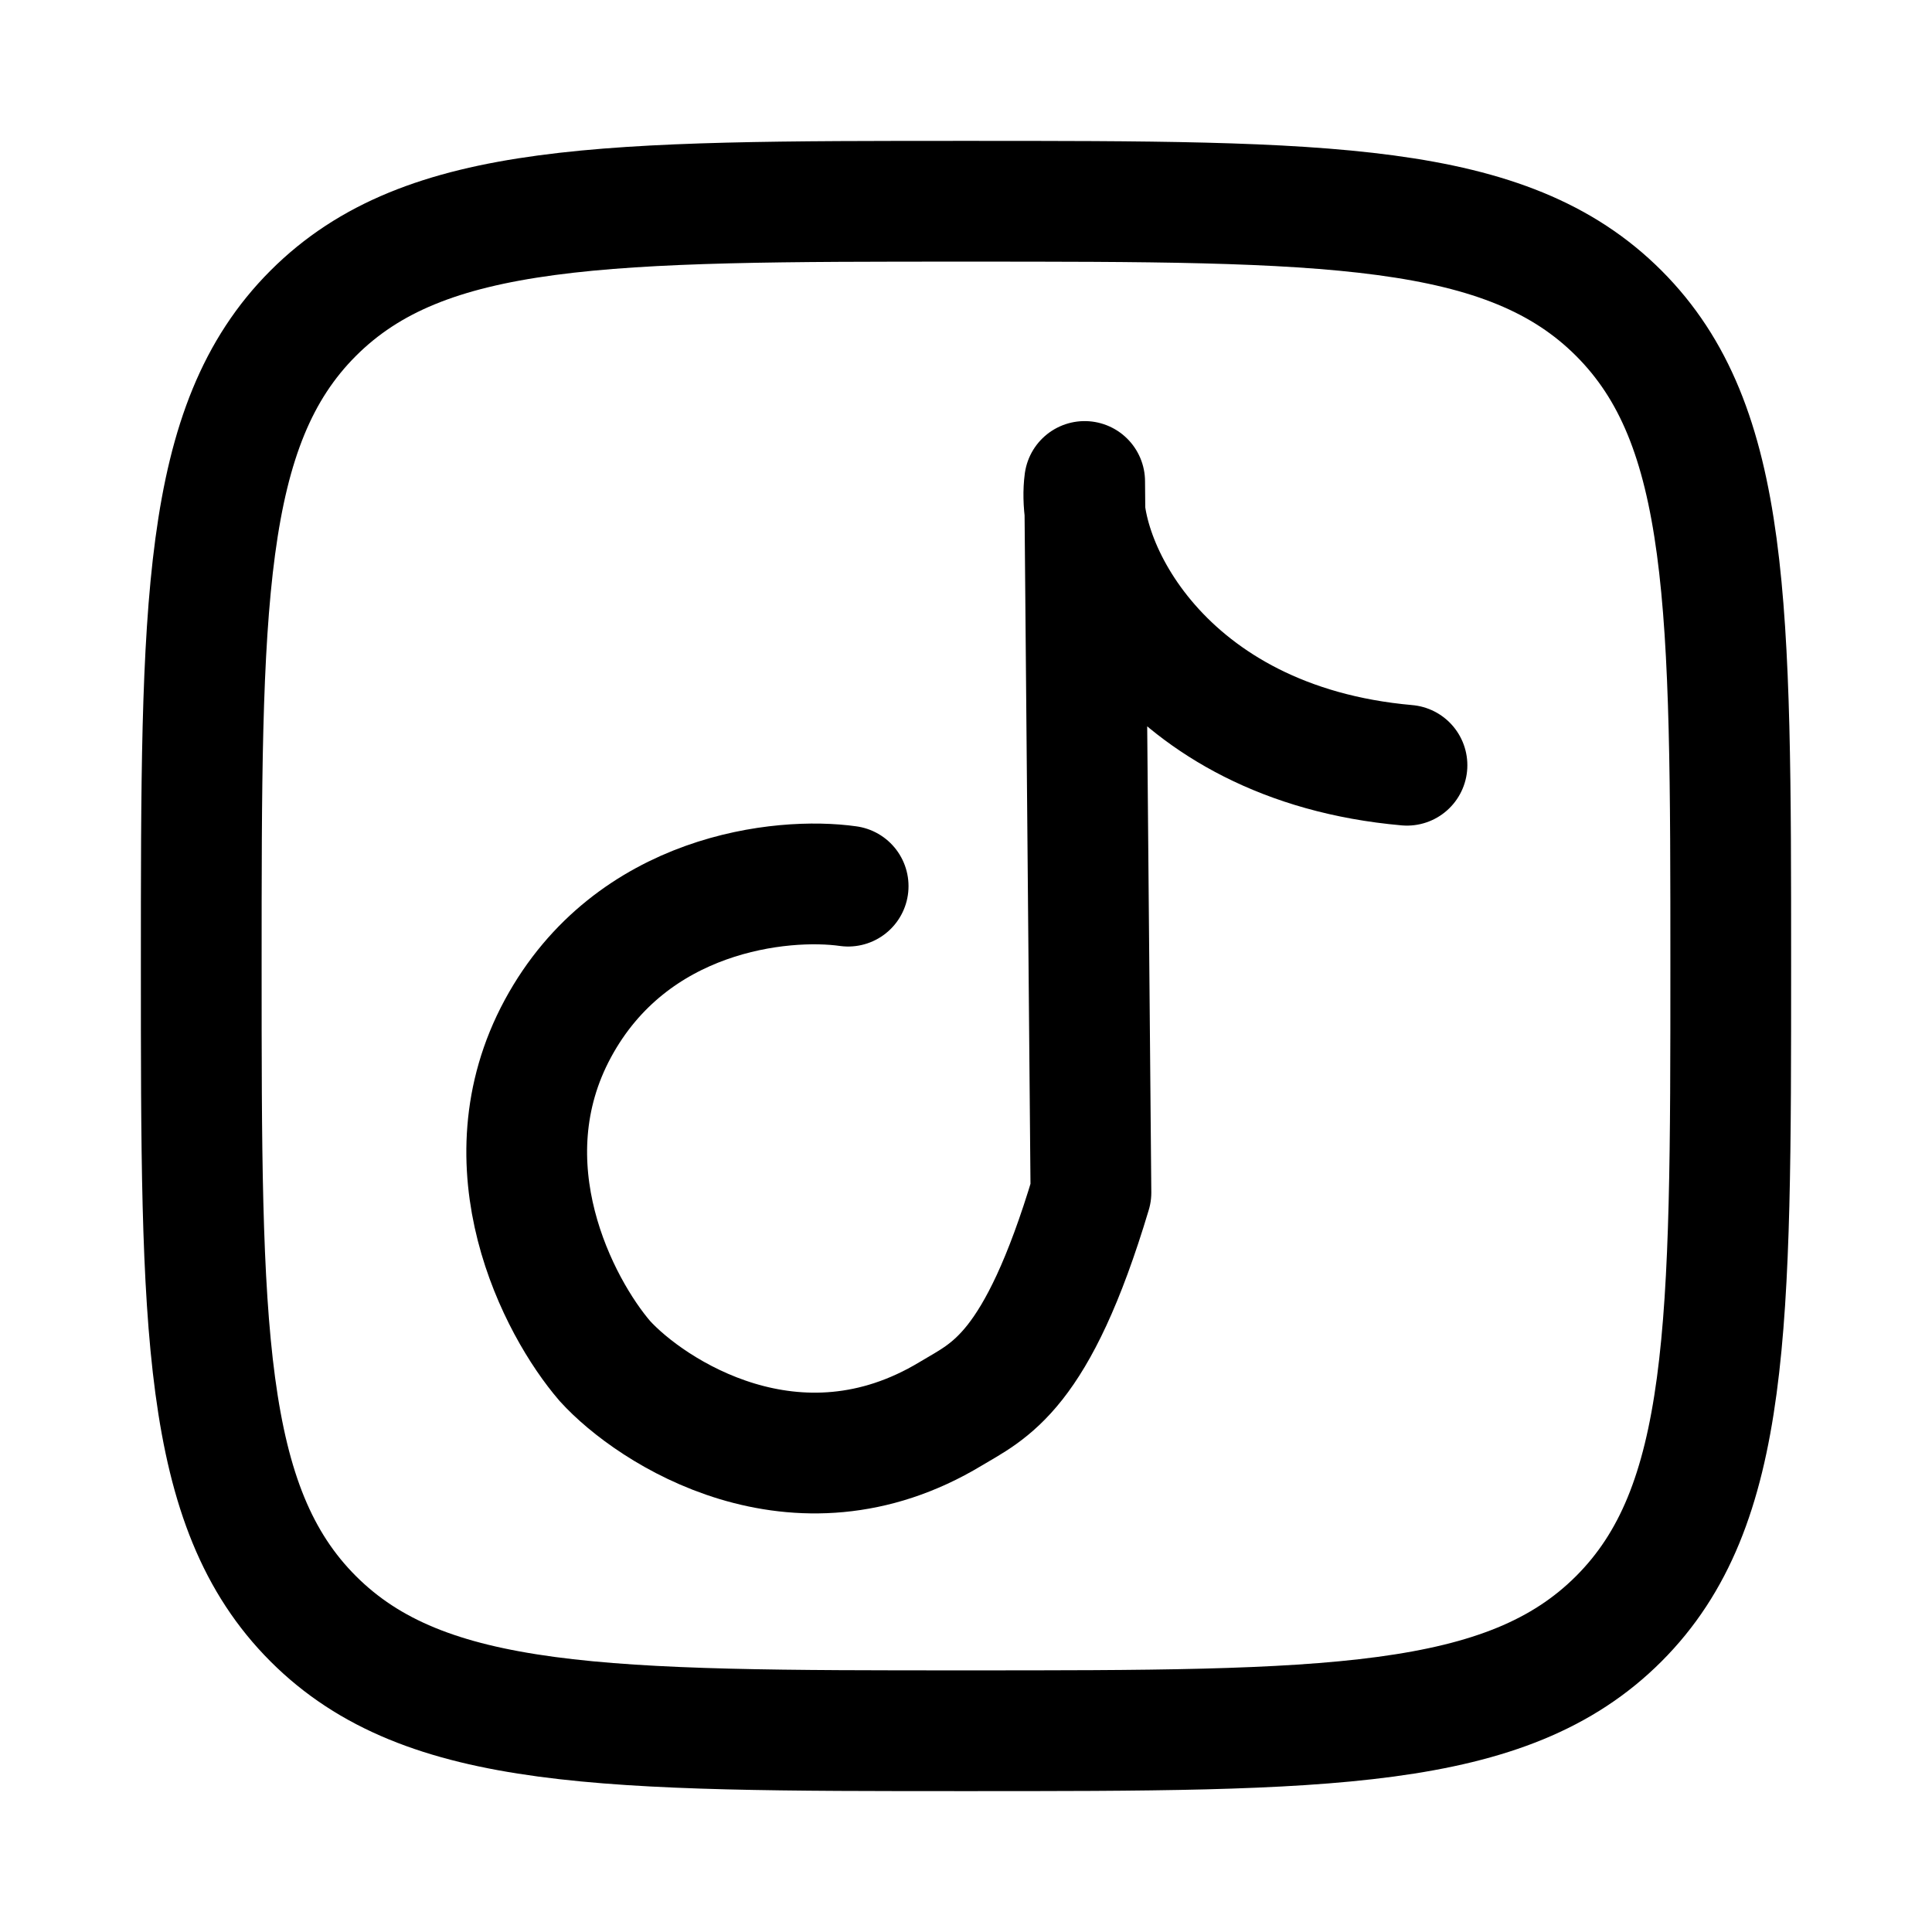
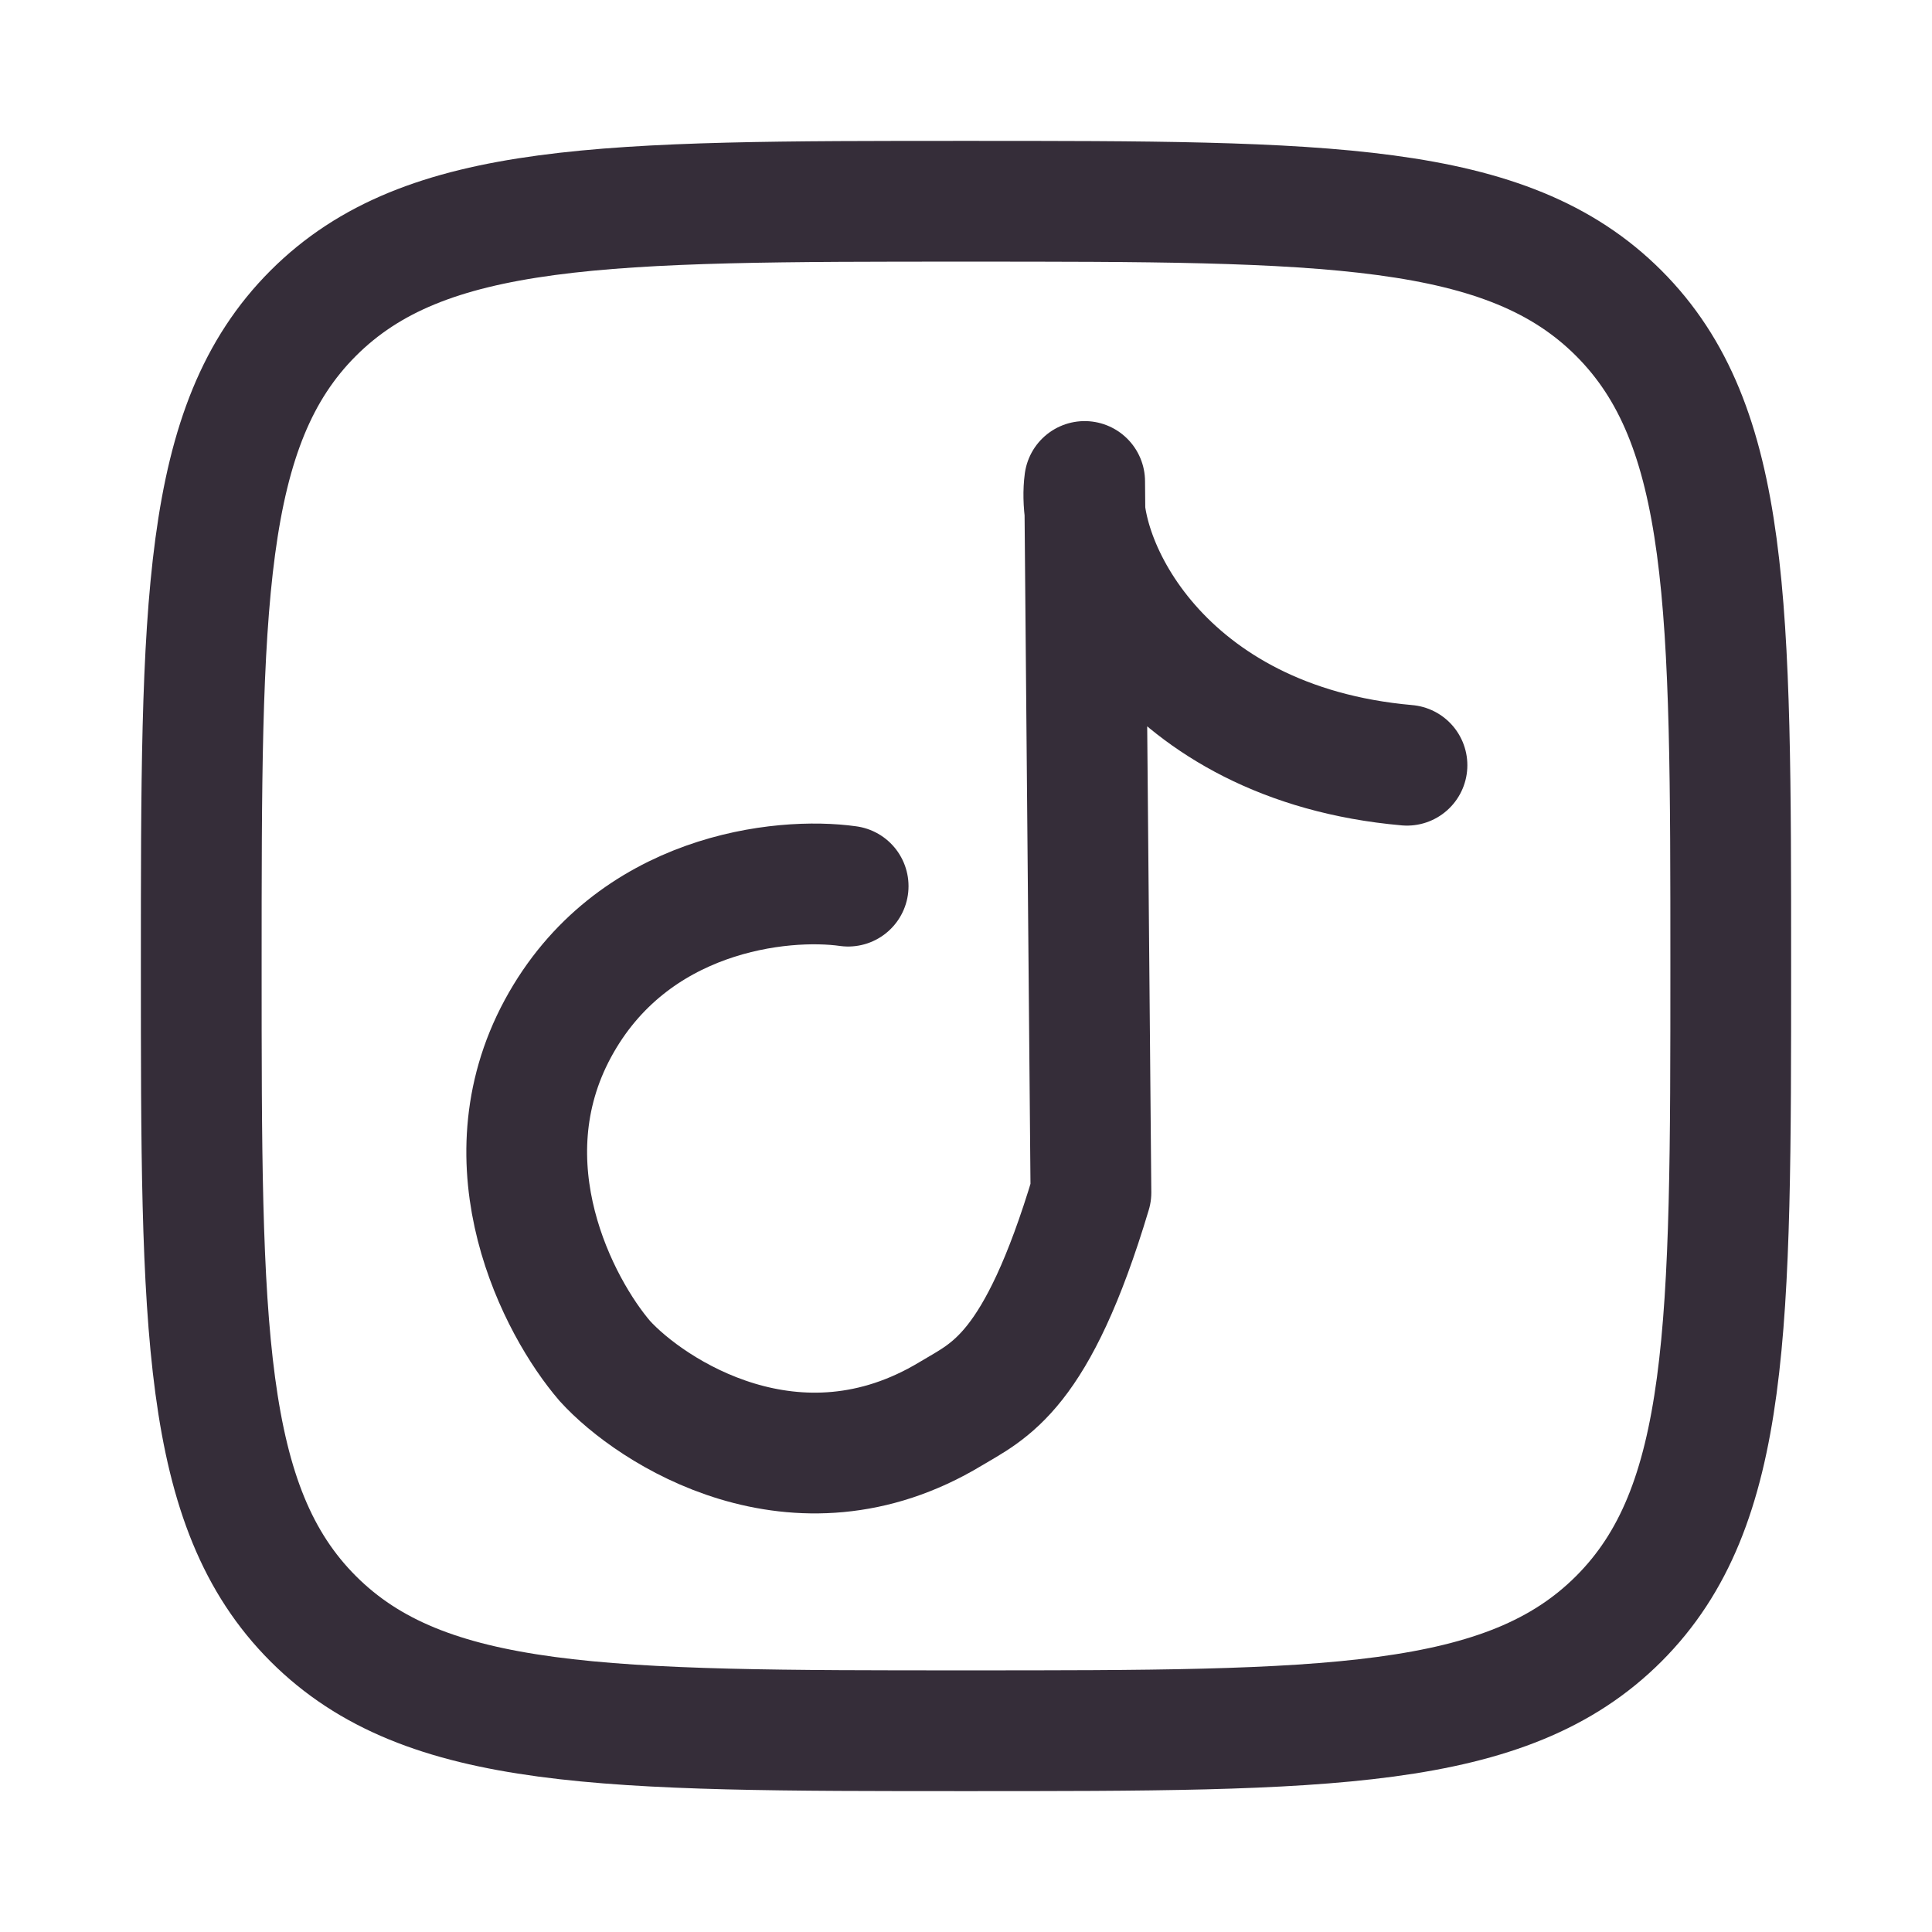
- <svg xmlns="http://www.w3.org/2000/svg" viewBox="0 0 24 24" width="100" height="100" color="#000000" fill="none">
+ <svg xmlns="http://www.w3.org/2000/svg" viewBox="0 0 24 24" width="100" height="100" color="#352d39" fill="none">
  <path d="M2.5 12C2.5 7.522 2.5 5.282 3.891 3.891C5.282 2.5 7.522 2.5 12 2.5C16.478 2.5 18.718 2.5 20.109 3.891C21.5 5.282 21.5 7.522 21.5 12C21.5 16.478 21.5 18.718 20.109 20.109C18.718 21.5 16.478 21.5 12 21.5C7.522 21.5 5.282 21.5 3.891 20.109C2.5 18.718 2.5 16.478 2.5 12Z" stroke="currentColor" stroke-width="1.5" stroke-linejoin="round" />
  <path d="M10.536 11.008C9.716 10.892 7.847 11.083 6.93 12.778C6.014 14.473 6.937 16.237 7.514 16.907C8.083 17.534 9.892 18.721 11.811 17.562C12.287 17.275 12.88 17.06 13.552 14.815L13.474 5.981C13.344 6.954 14.419 9.236 17.478 9.506" stroke="currentColor" stroke-width="1.5" stroke-linecap="round" stroke-linejoin="round" />
</svg>
